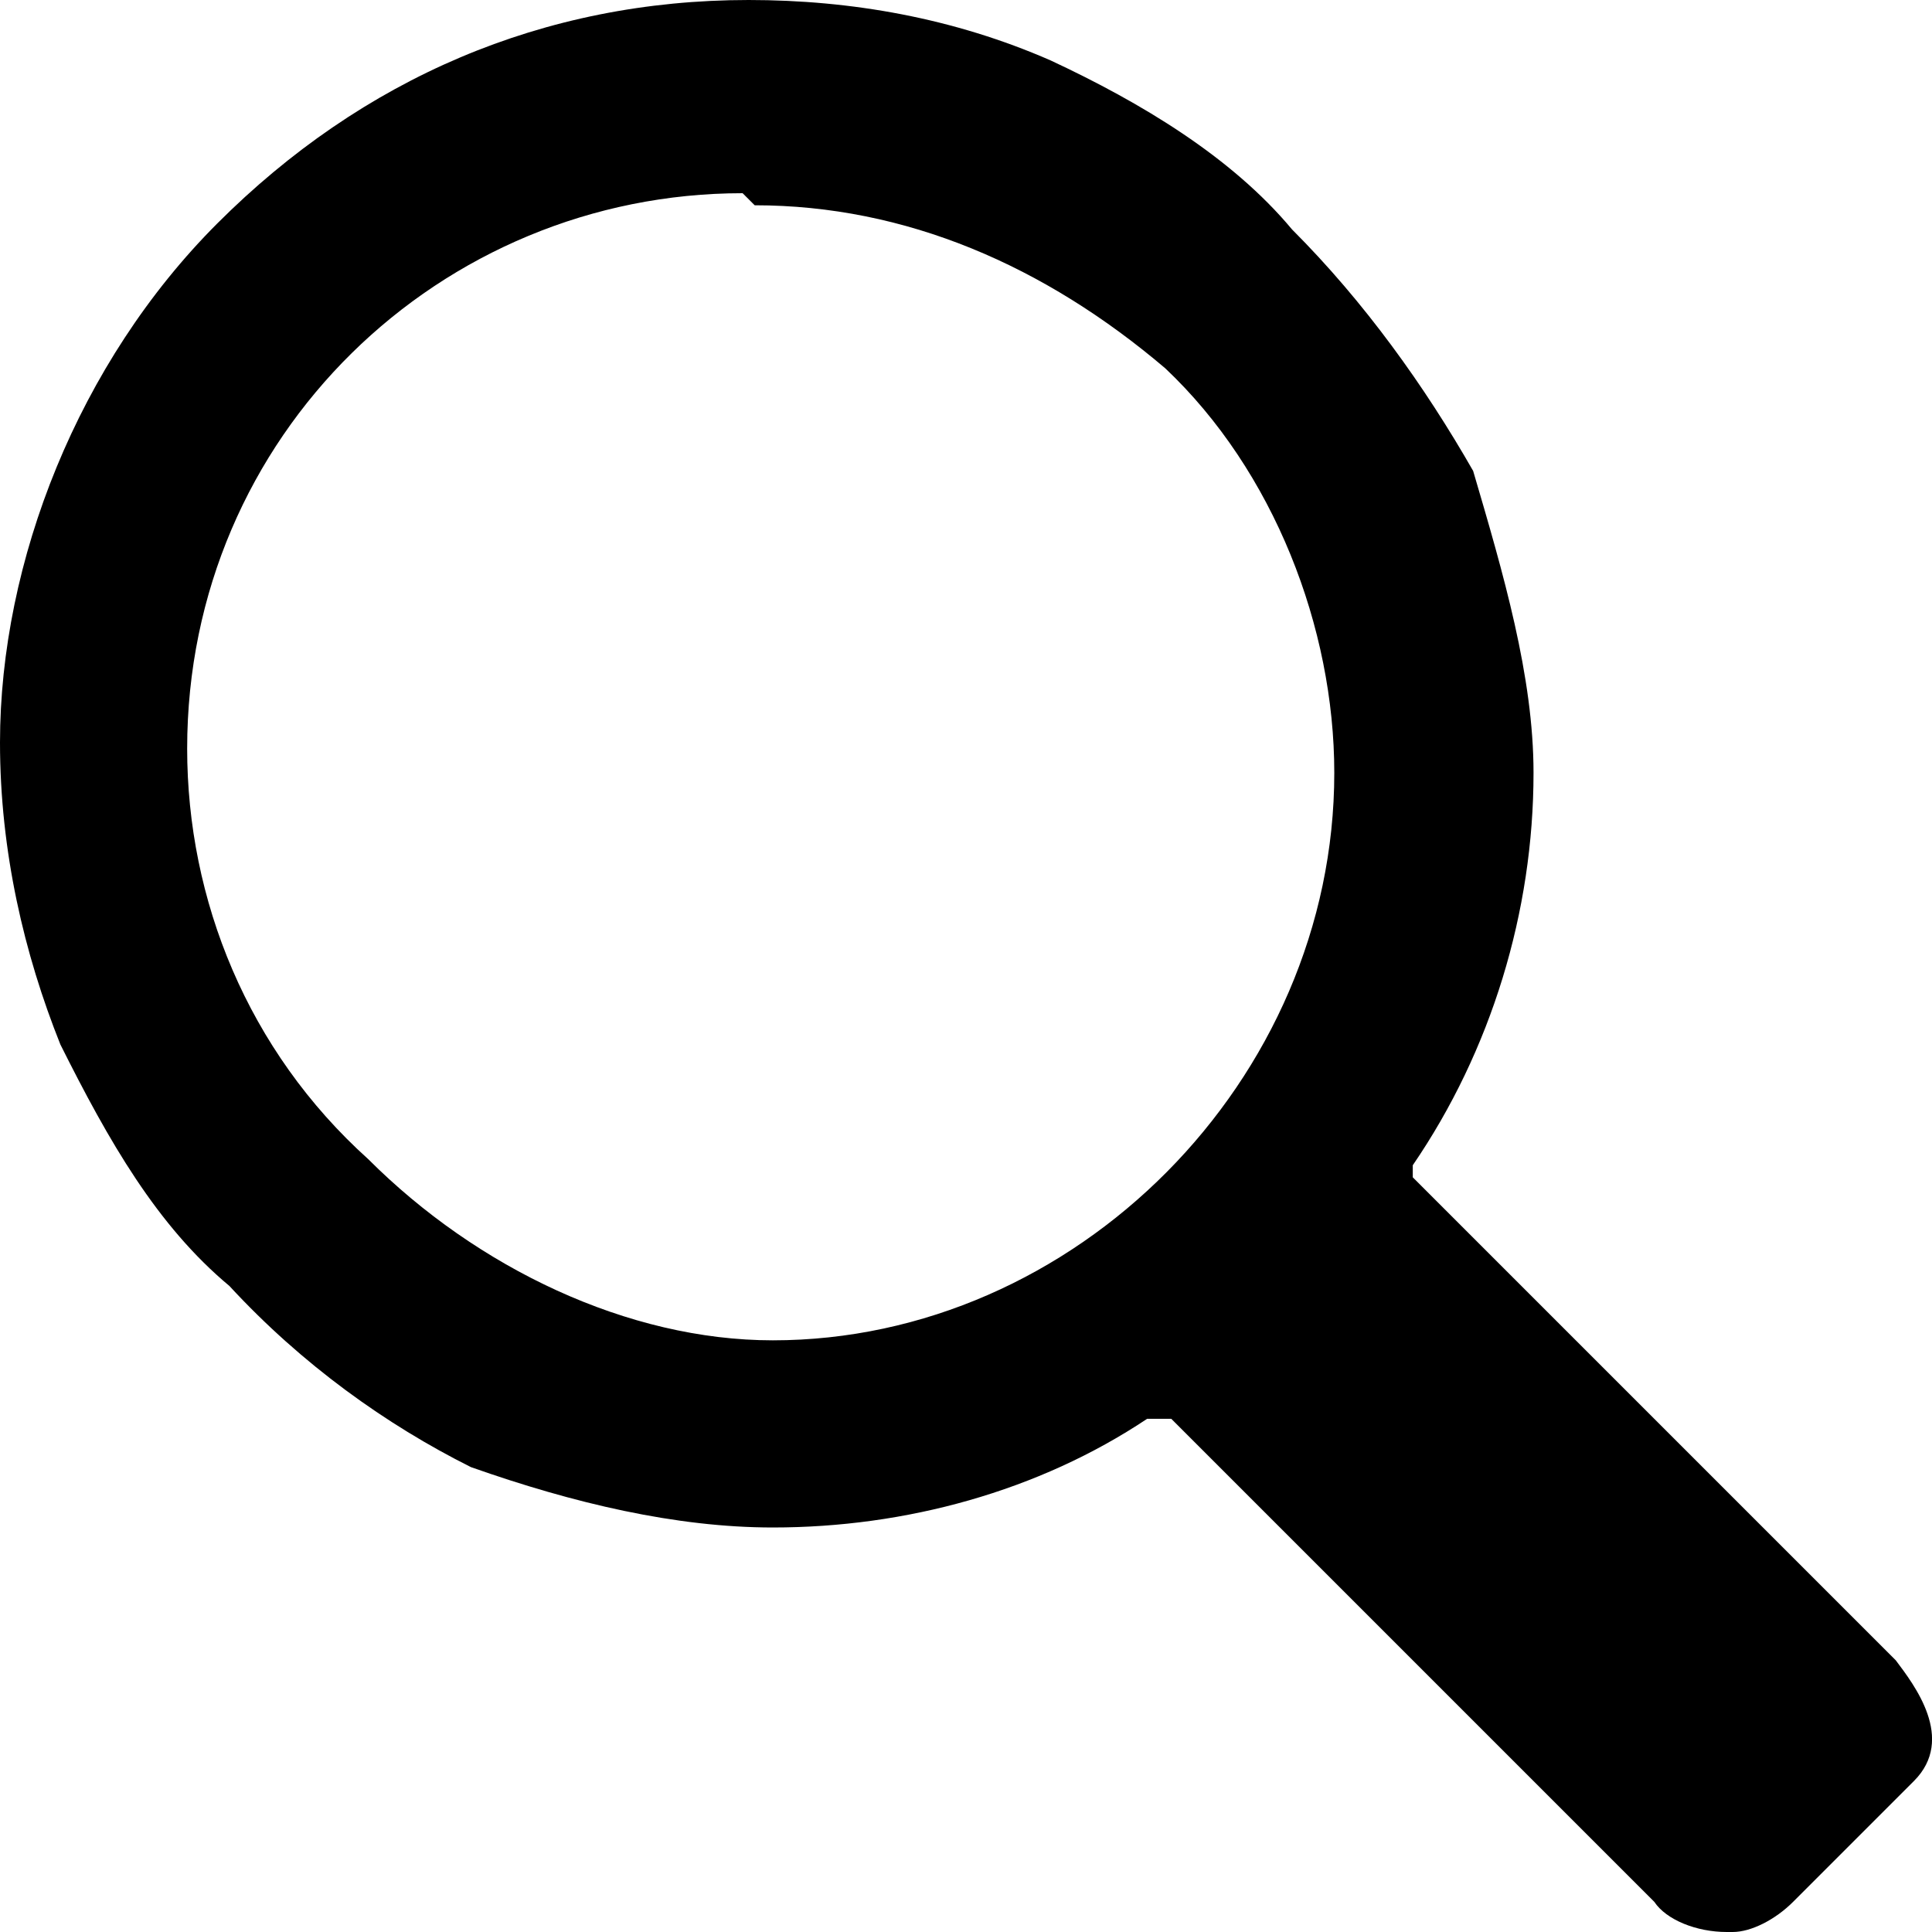
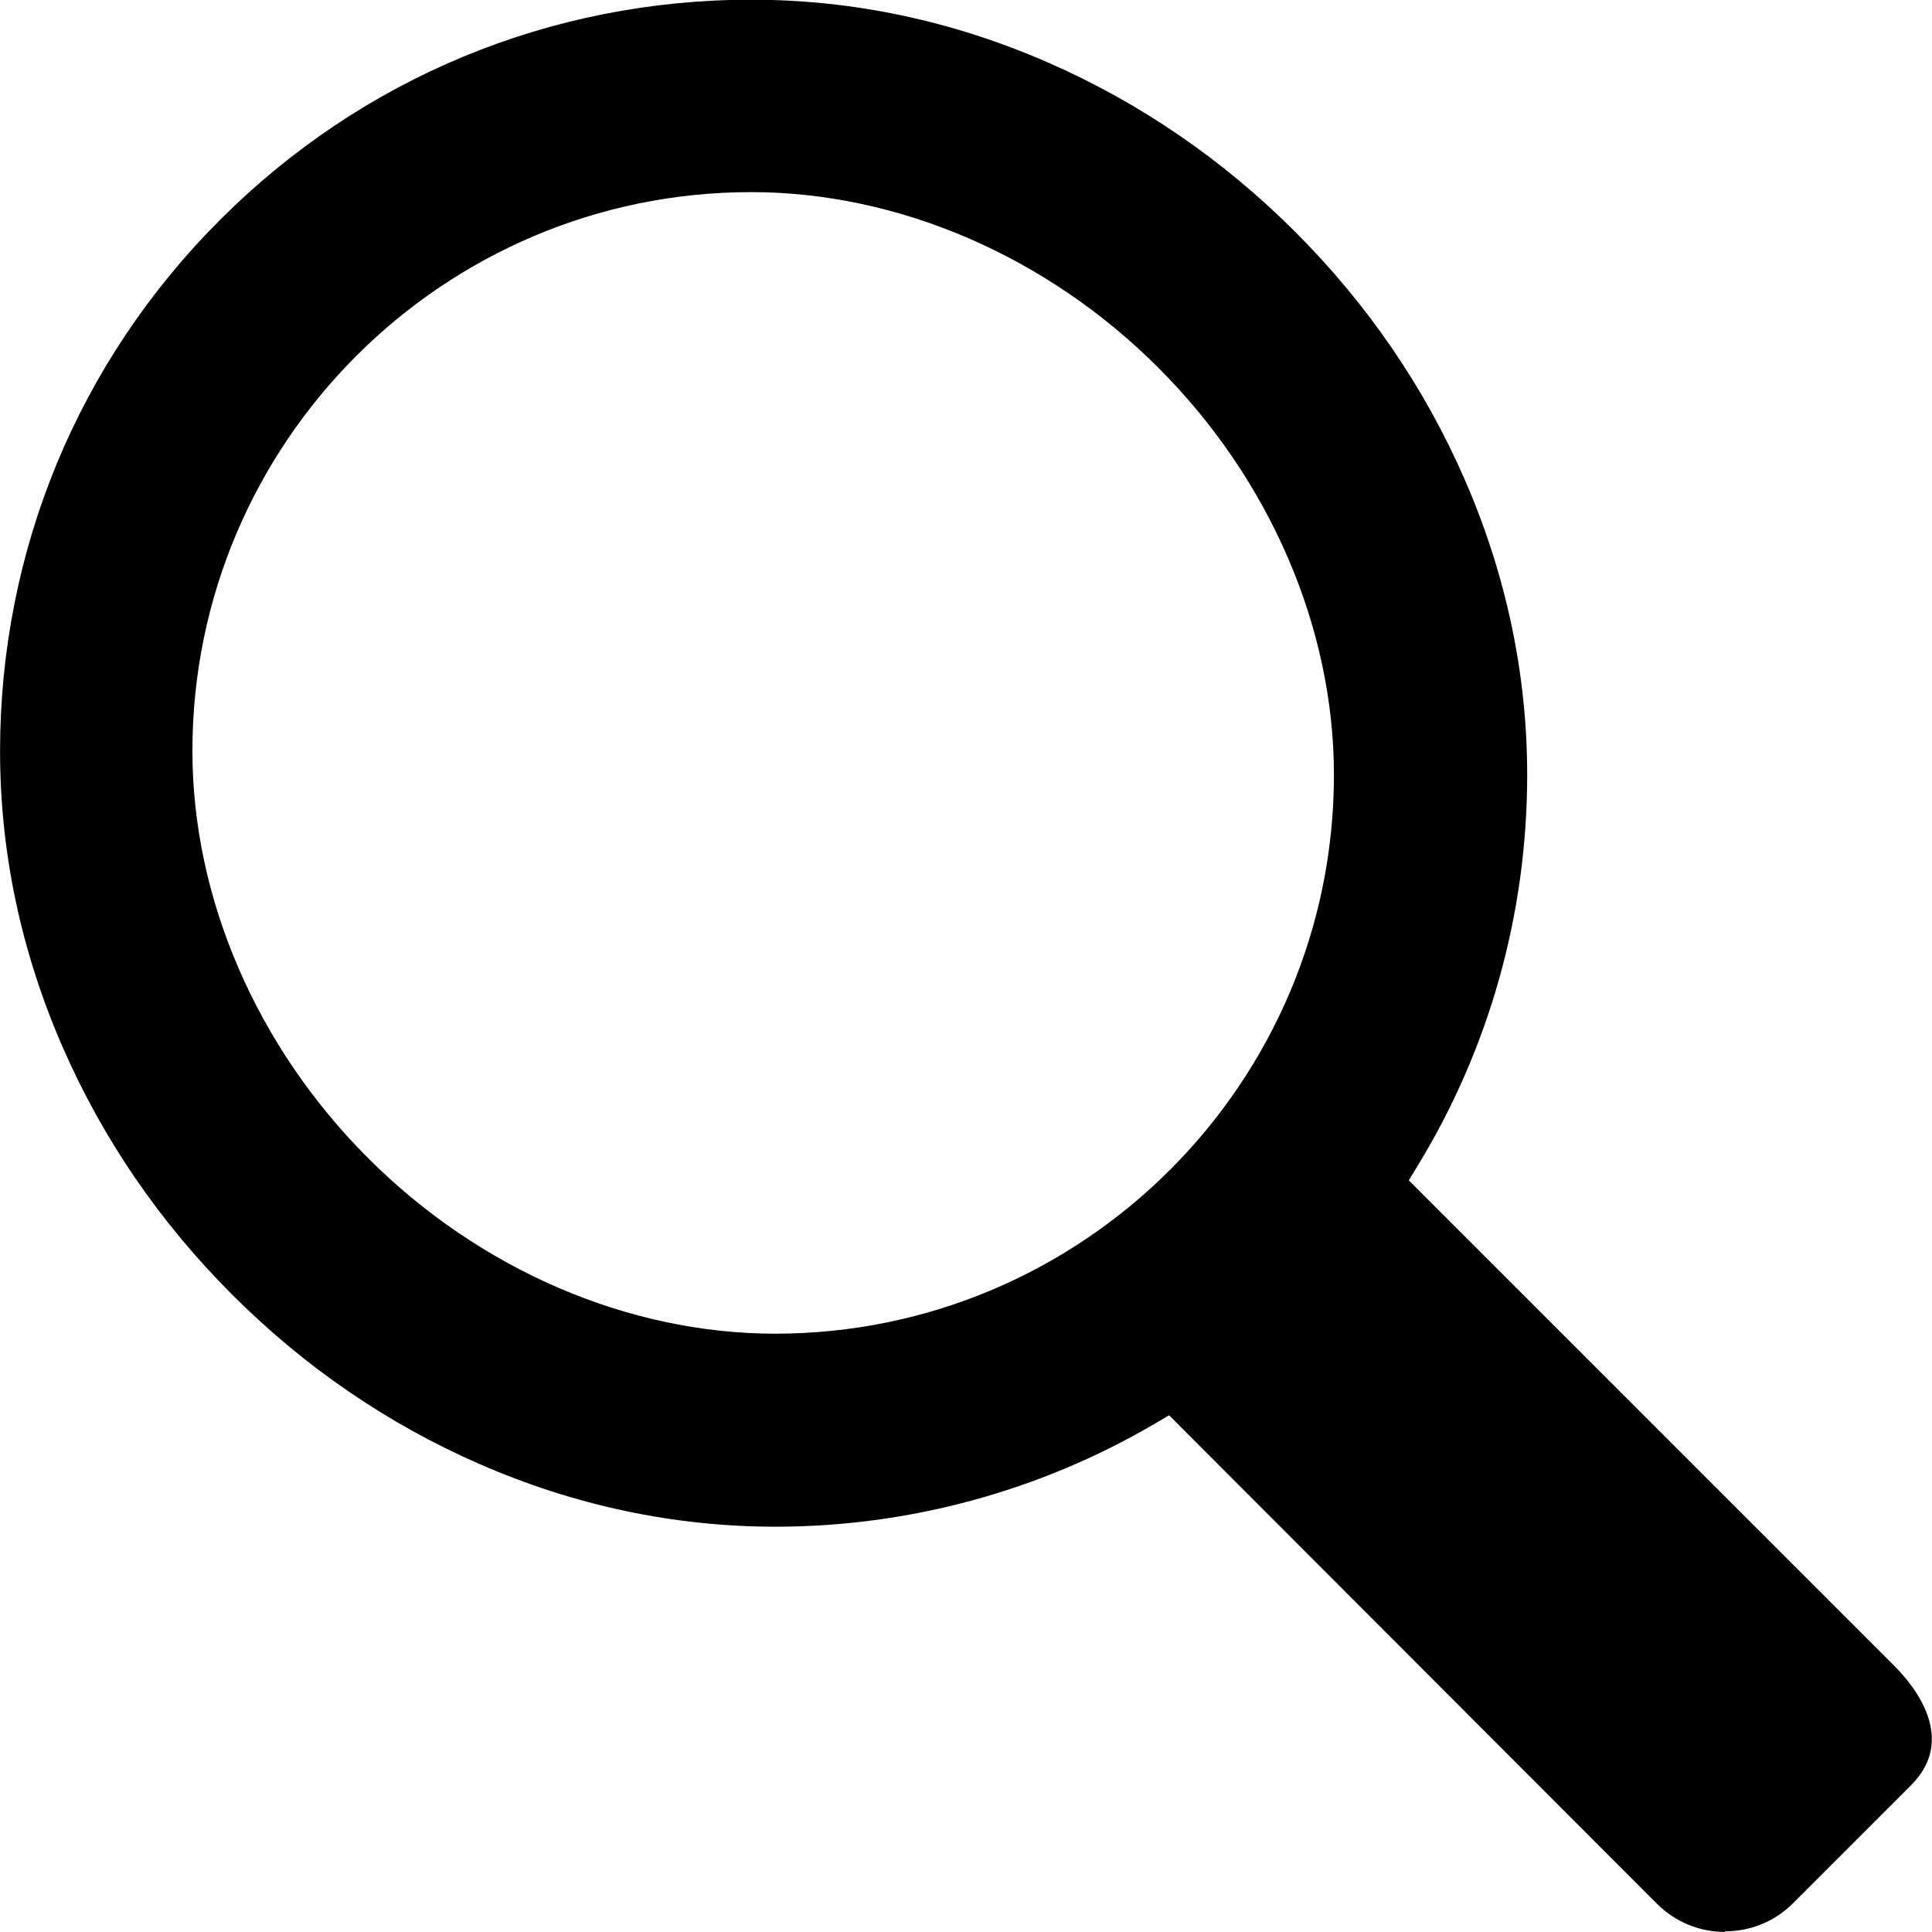
- <svg xmlns="http://www.w3.org/2000/svg" viewBox="0 0 32 32">
-   <path d="M28.6 32c-.5 0-1-.2-1.2-.5l-8-8H19c-1.8 1.2-4 1.8-6.2 1.8-1.6 0-3.3-.4-5-1-1.4-.7-2.8-1.7-4-3-1.2-1-2-2.4-2.8-4-.6-1.5-1-3.2-1-5 0-3 1.3-6.3 3.6-8.6C6 1.3 9 0 12.4 0c1.7 0 3.4.3 5 1 1.5.7 3 1.6 4 2.8 1.2 1.2 2.2 2.6 3 4 .5 1.7 1 3.4 1 5 0 2.3-.7 4.6-2 6.5v.2l8 8c.3.4 1 1.3.3 2l-2 2c-.3.3-.7.5-1 .5M12.3 3.2c-5 0-9.2 4-9.2 9.2 0 2.5 1 5 3 6.8 1.8 1.8 4.3 3 6.7 3 5 0 9.3-4.3 9.3-9.4 0-2.4-1-5-2.8-6.7-2-1.7-4.3-2.7-6.8-2.7" />
+ <svg xmlns="http://www.w3.org/2000/svg" viewBox="0 0 32 32" enable-background="new 0 0 32 32">
+   <path d="m28.574 31.999c-.427 0-.828-.166-1.13-.467l-8.08-8.09-.251.147c-1.9 1.111-4.067 1.698-6.268 1.698-1.675 0-3.325-.349-4.903-1.038-1.521-.664-2.899-1.608-4.097-2.806-1.198-1.198-2.142-2.576-2.806-4.097-.689-1.578-1.038-3.227-1.038-4.903 0-3.325 1.294-6.451 3.644-8.802 2.35-2.351 5.475-3.646 8.8-3.646 1.68 0 3.33.349 4.908 1.038 1.521.664 2.9 1.608 4.098 2.805 1.198 1.198 2.142 2.576 2.806 4.097.689 1.578 1.038 3.228 1.038 4.903 0 2.287-.625 4.52-1.807 6.459l-.154.253 8.04 8.04c.339.339 1.046 1.211.28 1.978l-1.955 1.955c-.301.301-.701.466-1.128.466m-16.13-28.807c-5.103 0-9.254 4.152-9.254 9.256 0 2.436 1.06 4.894 2.908 6.742 1.848 1.849 4.305 2.909 6.742 2.91 5.104 0 9.257-4.152 9.257-9.256 0-2.438-1.06-4.896-2.909-6.744-1.848-1.848-4.306-2.908-6.744-2.908" />
</svg>
